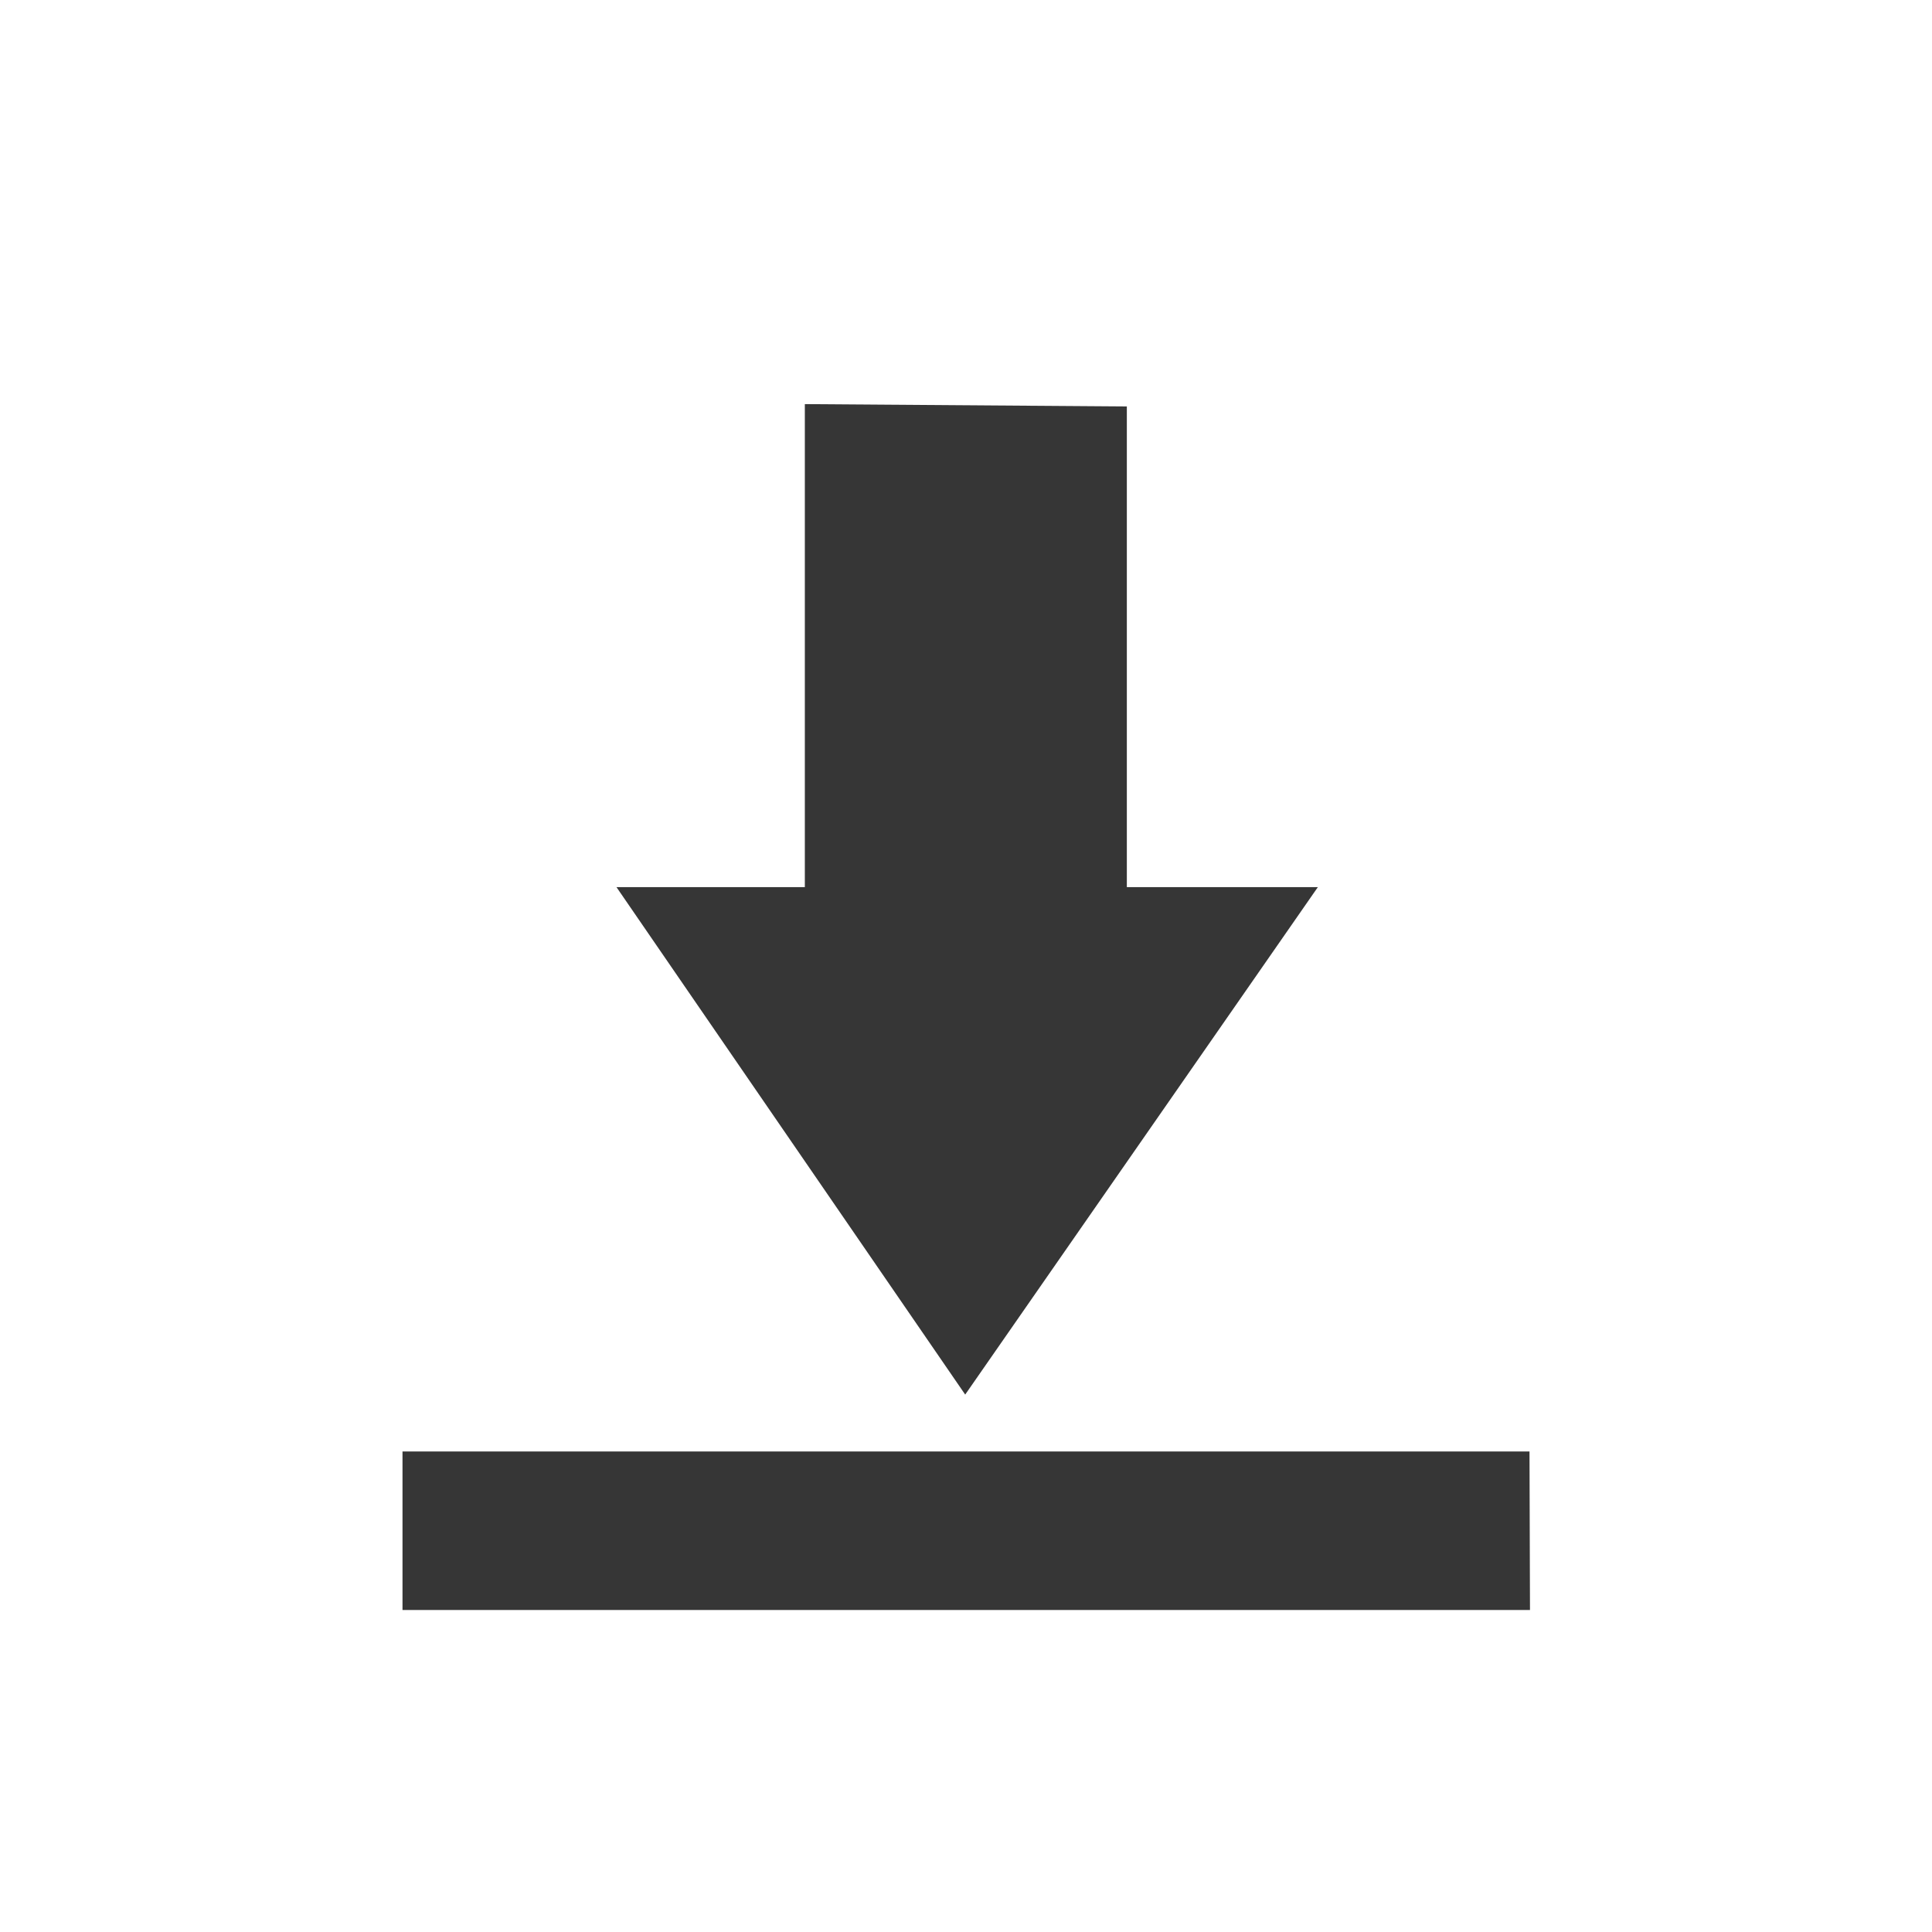
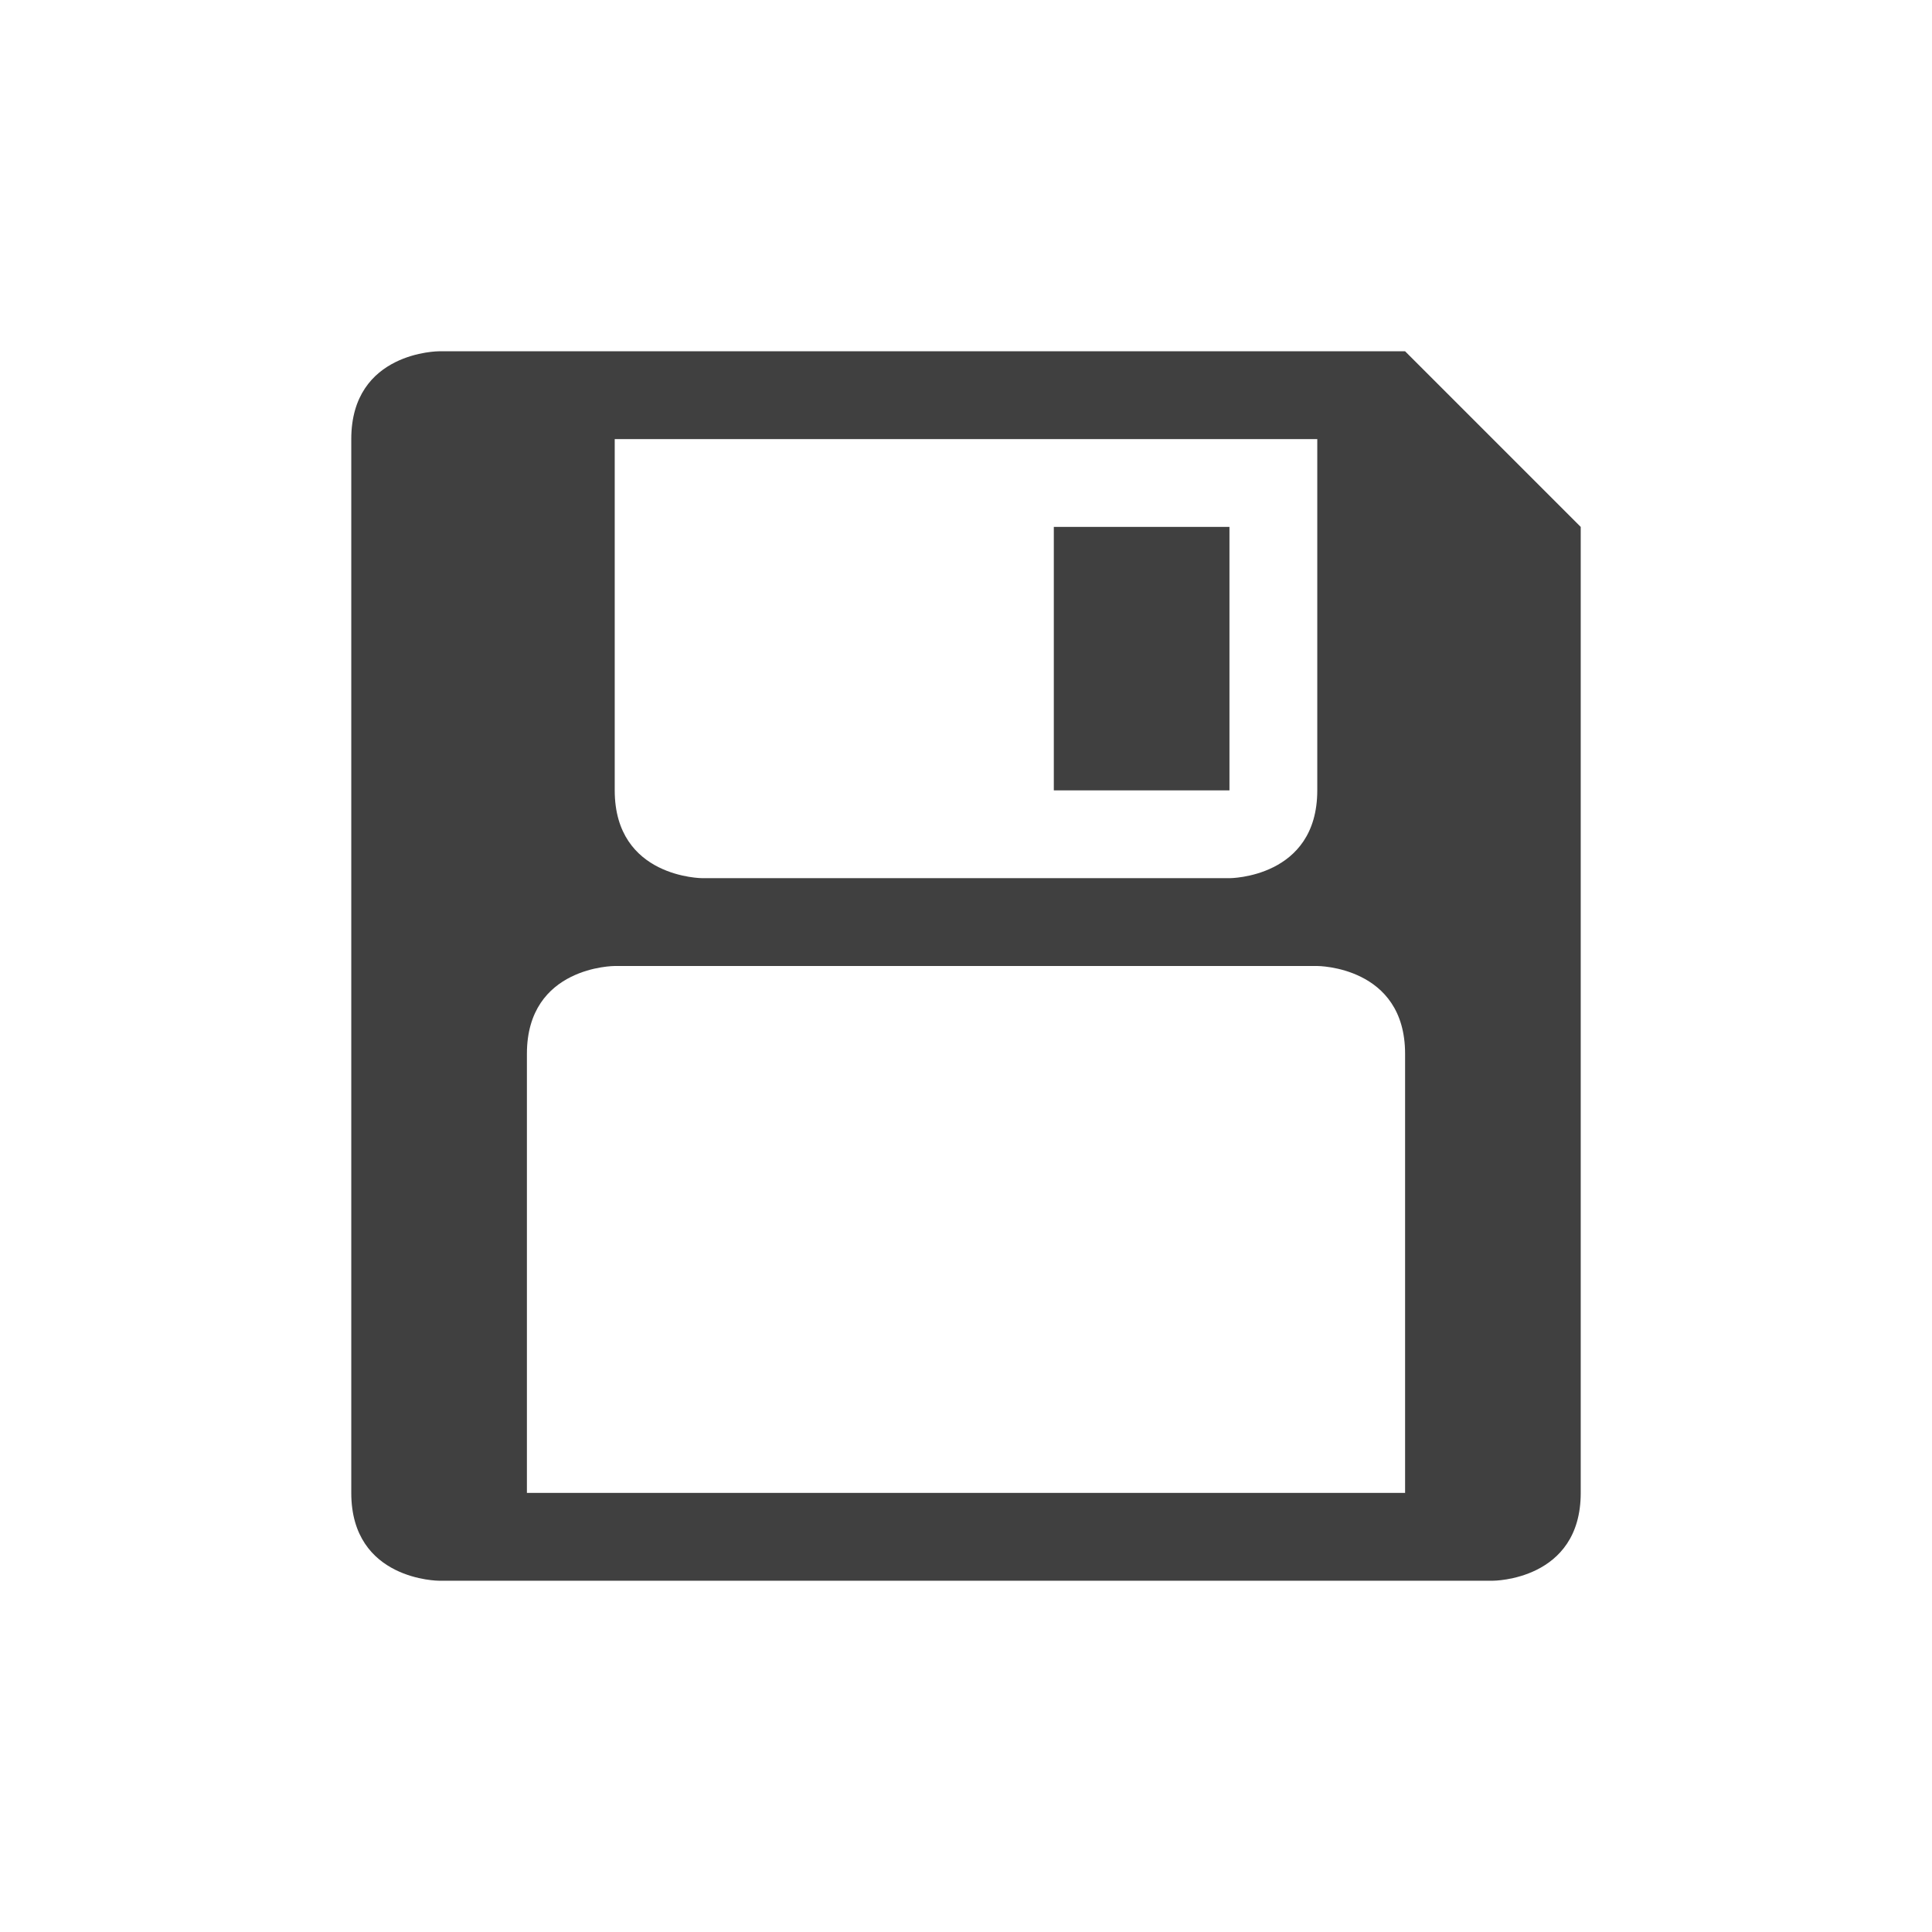
- <svg xmlns="http://www.w3.org/2000/svg" width="24" height="24" viewBox="0 0 24 24">
-   <defs>
+ <svg xmlns="http://www.w3.org/2000/svg" width="22" height="22" viewBox="0 0 22 22" version="1.1" id="svg7">
+   <defs id="defs3">
    <style id="current-color-scheme" type="text/css">
-    .ColorScheme-Text { color:#363636; } .ColorScheme-Highlight { color:#5294e2; }
+    .ColorScheme-Text { color:#404040; } .ColorScheme-Highlight { color:#5294e2; }
  </style>
  </defs>
-   <path style="fill:currentColor" class="ColorScheme-Text" d="M 5.998 1.02 L 5.998 7.02 L 3.658 7.02 L 7.99 13.324 L 12.371 7.02 L 9.998 7.02 L 9.998 1.049 L 5.998 1.02 z M 1 14.031 L 1 16 L 15.006 16 L 15 14.031 L 1 14.031 z" transform="translate(4 4)" />
+   <path style="fill:#404040;fill-opacity:1" d="M 5,4 C 5,4 4,4 4,5 v 12 c 0,1 1,1 1,1 h 12 c 0,0 1,0 1,-1 V 6 L 16,4 Z m 2,1 h 8 v 4 c 0,1 -1,1 -1,1 H 8 C 8,10 7,10 7,9 Z m 5,1 v 3 h 2 V 6 Z m -5,5 h 8 c 0,0 1,0 1,1 v 5 H 6 v -5 c 0,-1 1,-1 1,-1 z" id="path2" />
</svg>
